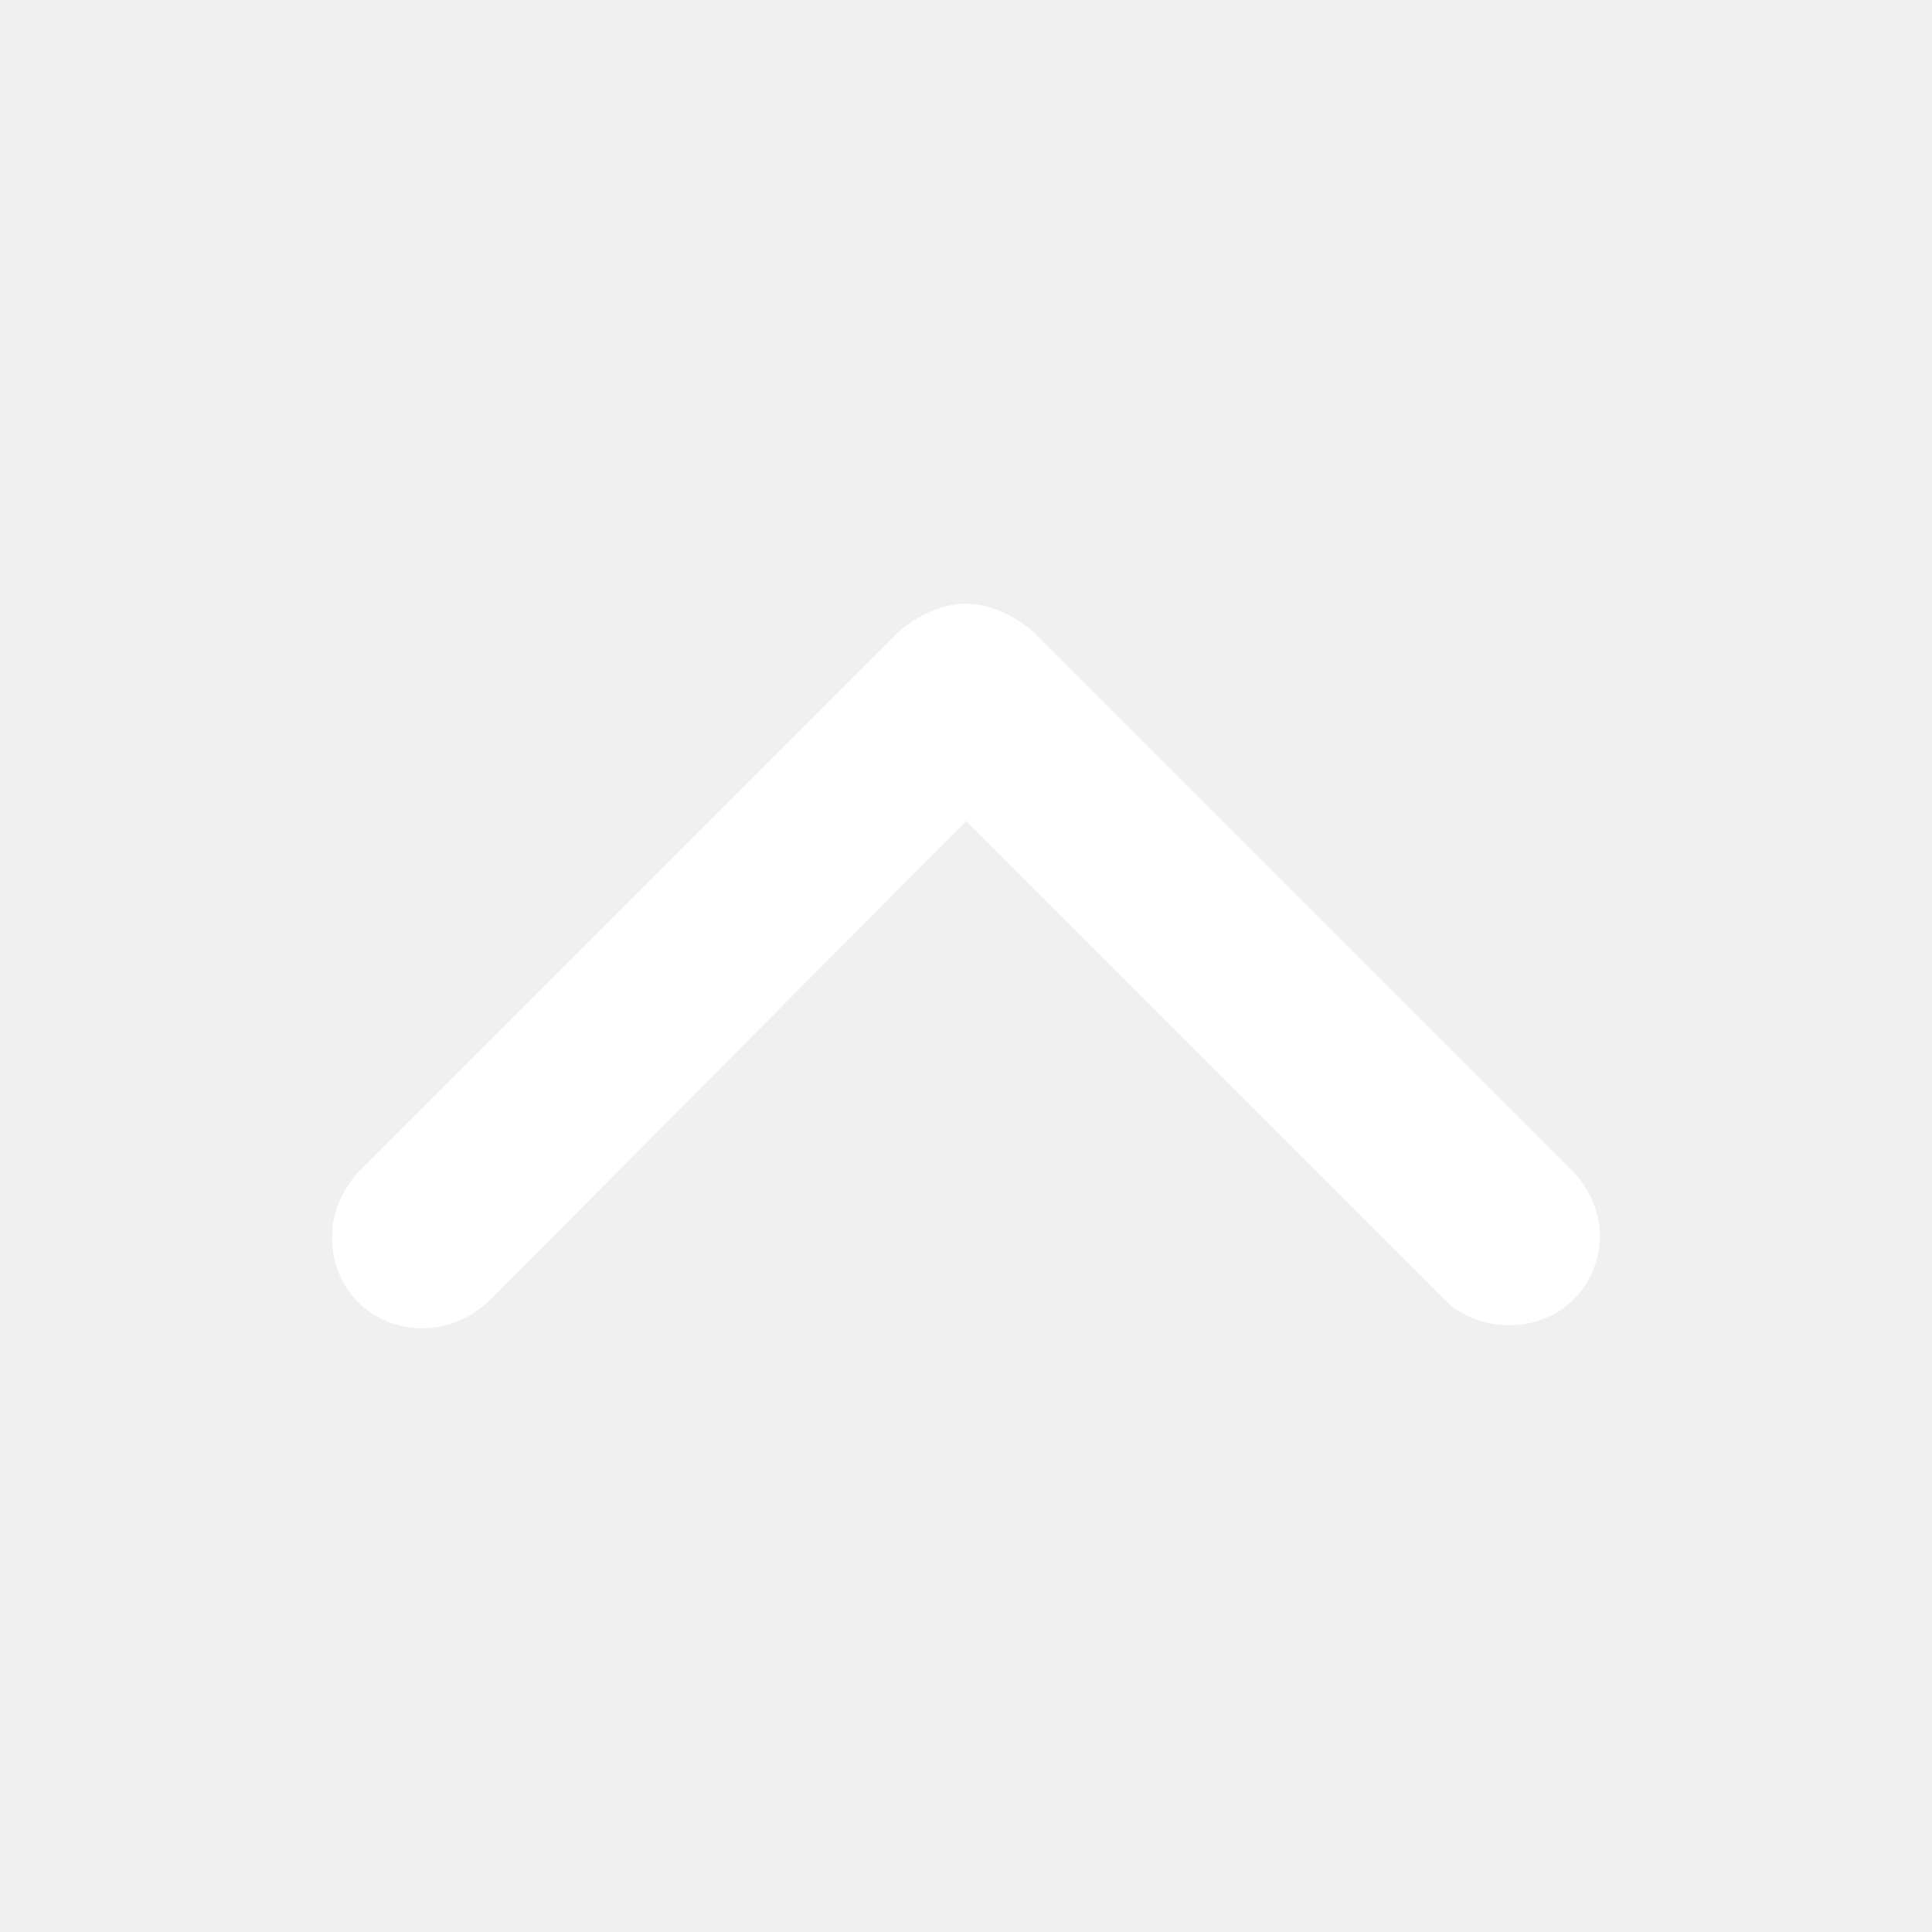
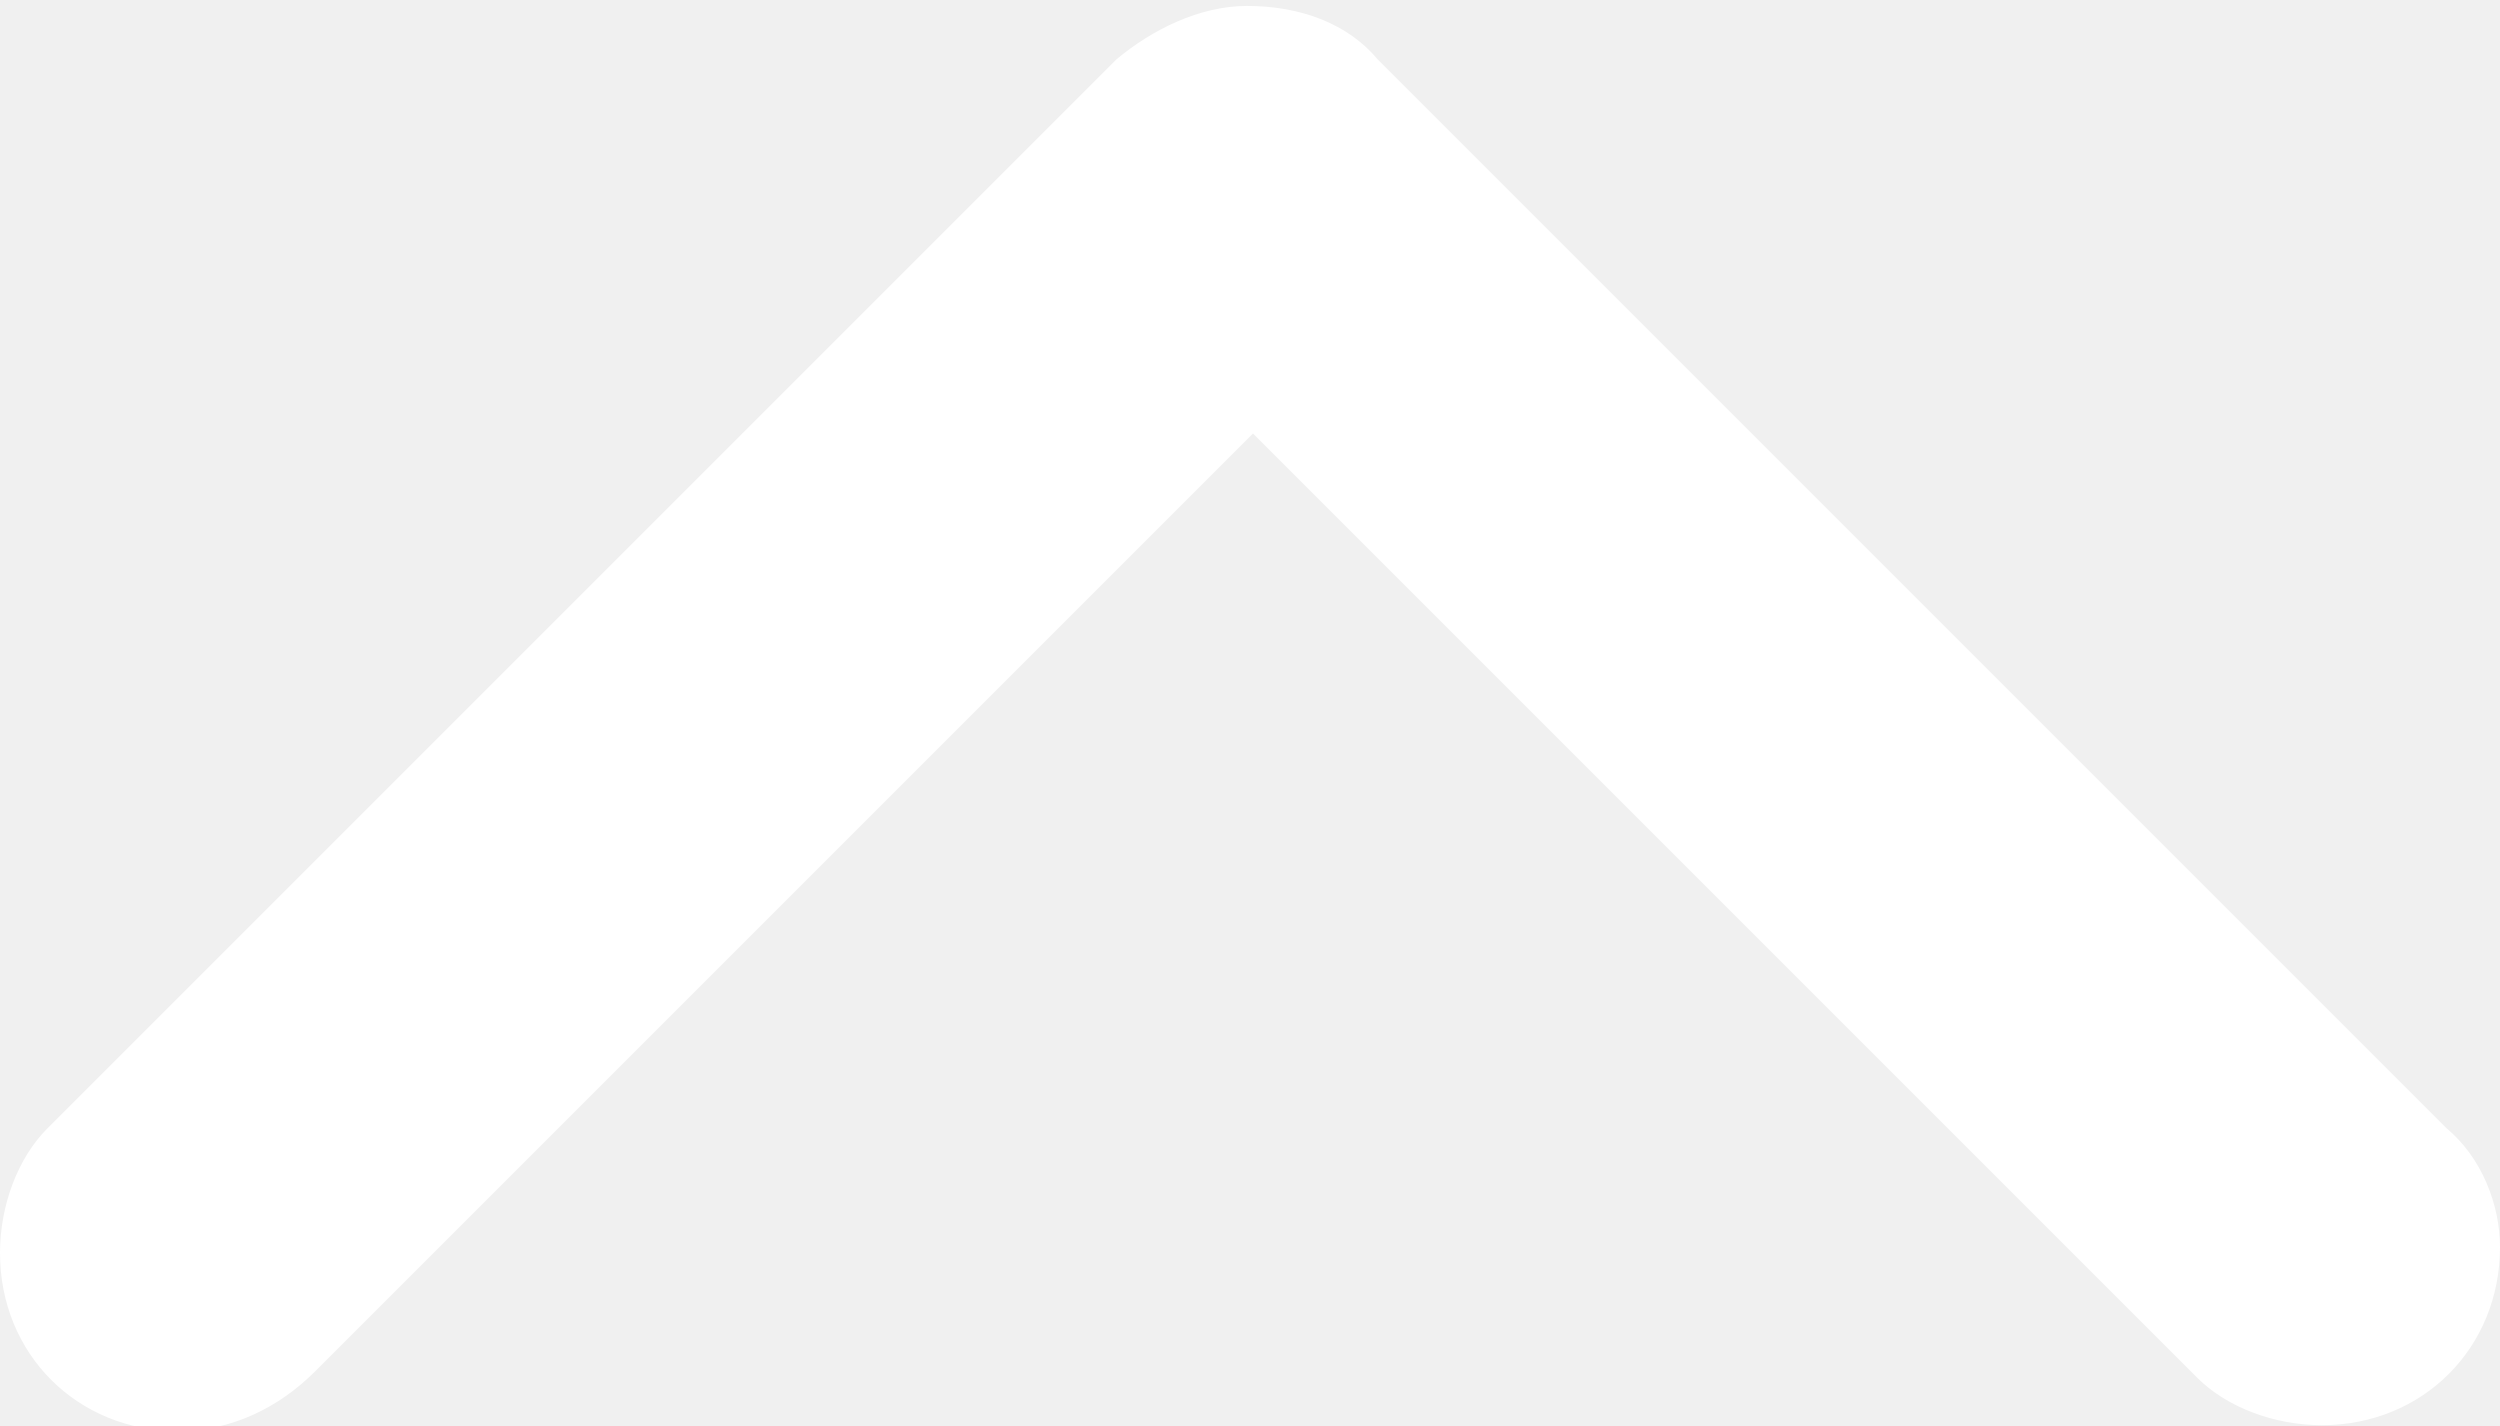
- <svg xmlns="http://www.w3.org/2000/svg" version="1.1" id="Layer_1" x="0px" y="0px" viewBox="0 0 64 64" style="enable-background:new 0 0 64 64;" xml:space="preserve">
+ <svg xmlns="http://www.w3.org/2000/svg" version="1.1" id="Layer_1" x="0px" y="0px" viewBox="0 0 42.1 24" style="enable-background:new 0 0 42.1 24;" xml:space="preserve">
  <style type="text/css">
	.st0{enable-background:new    ;}
	.st1{fill:#FFFFFF;}
</style>
  <g id="ARROW__x2F__UP_1_" class="st0">
    <g id="ARROW__x2F__UP">
      <g>
-         <path class="st1" d="M52.2,38.9L52.2,38.9l-18-18l0,0C33.6,20.4,32.8,20,32,20c0,0,0,0,0,0s0,0,0,0c-0.8,0-1.6,0.4-2.2,0.9l0,0     l-18,18l0,0C11.3,39.5,11,40.2,11,41c0,1.7,1.3,3,3,3c0.9,0,1.7-0.4,2.3-1L32,27.2l15.9,15.9l0,0c0.5,0.5,1.3,0.8,2.1,0.8     c1.7,0,3-1.3,3-3C53,40.2,52.7,39.5,52.2,38.9z" />
+         <path class="st1" d="M41.2,19L41.2,19l-18-18l0,0c-0.5-0.6-1.3-0.9-2.2-0.9c0,0,0,0,0,0s0,0,0,0c-0.8,0-1.6,0.4-2.2,0.9l0,0     l-18,18l0,0c-0.5,0.5-0.8,1.3-0.8,2.1c0,1.7,1.3,3,3,3c0.9,0,1.7-0.4,2.3-1L21.1,7.3L37,23.2l0,0c0.5,0.5,1.3,0.8,2.1,0.8     c1.7,0,3-1.3,3-3C42.1,20.3,41.8,19.5,41.2,19z" />
      </g>
    </g>
  </g>
</svg>
